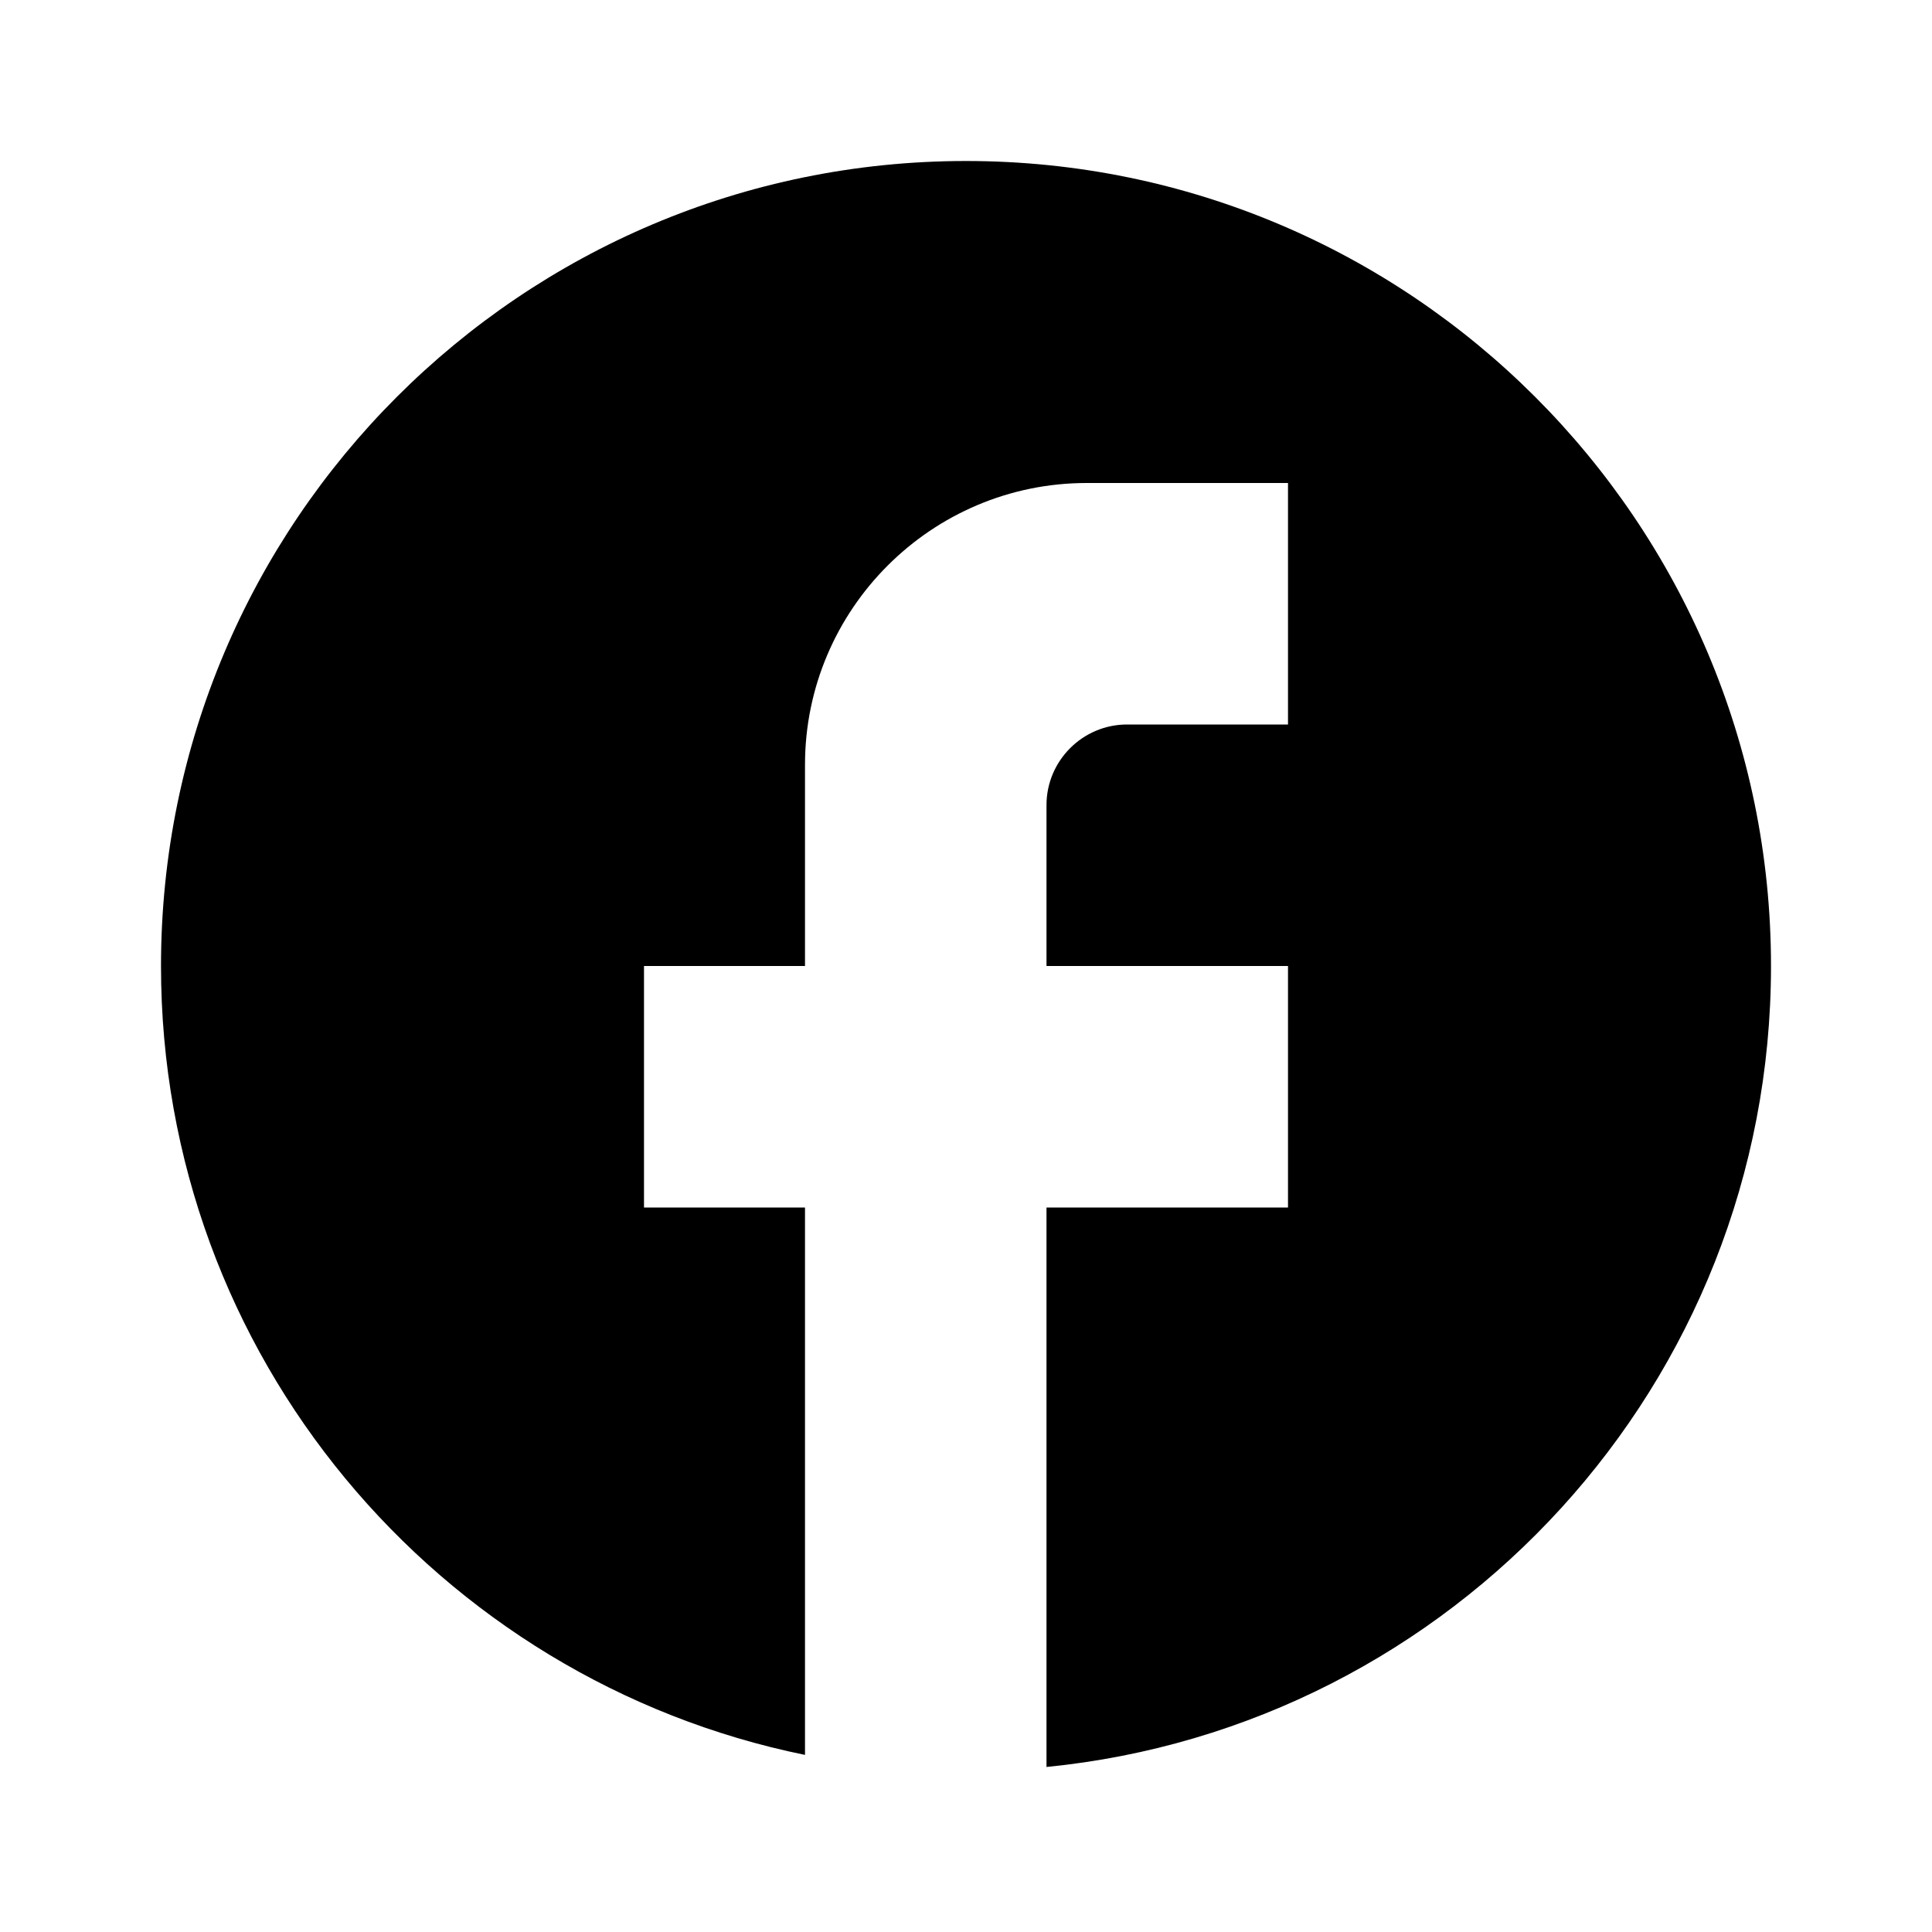
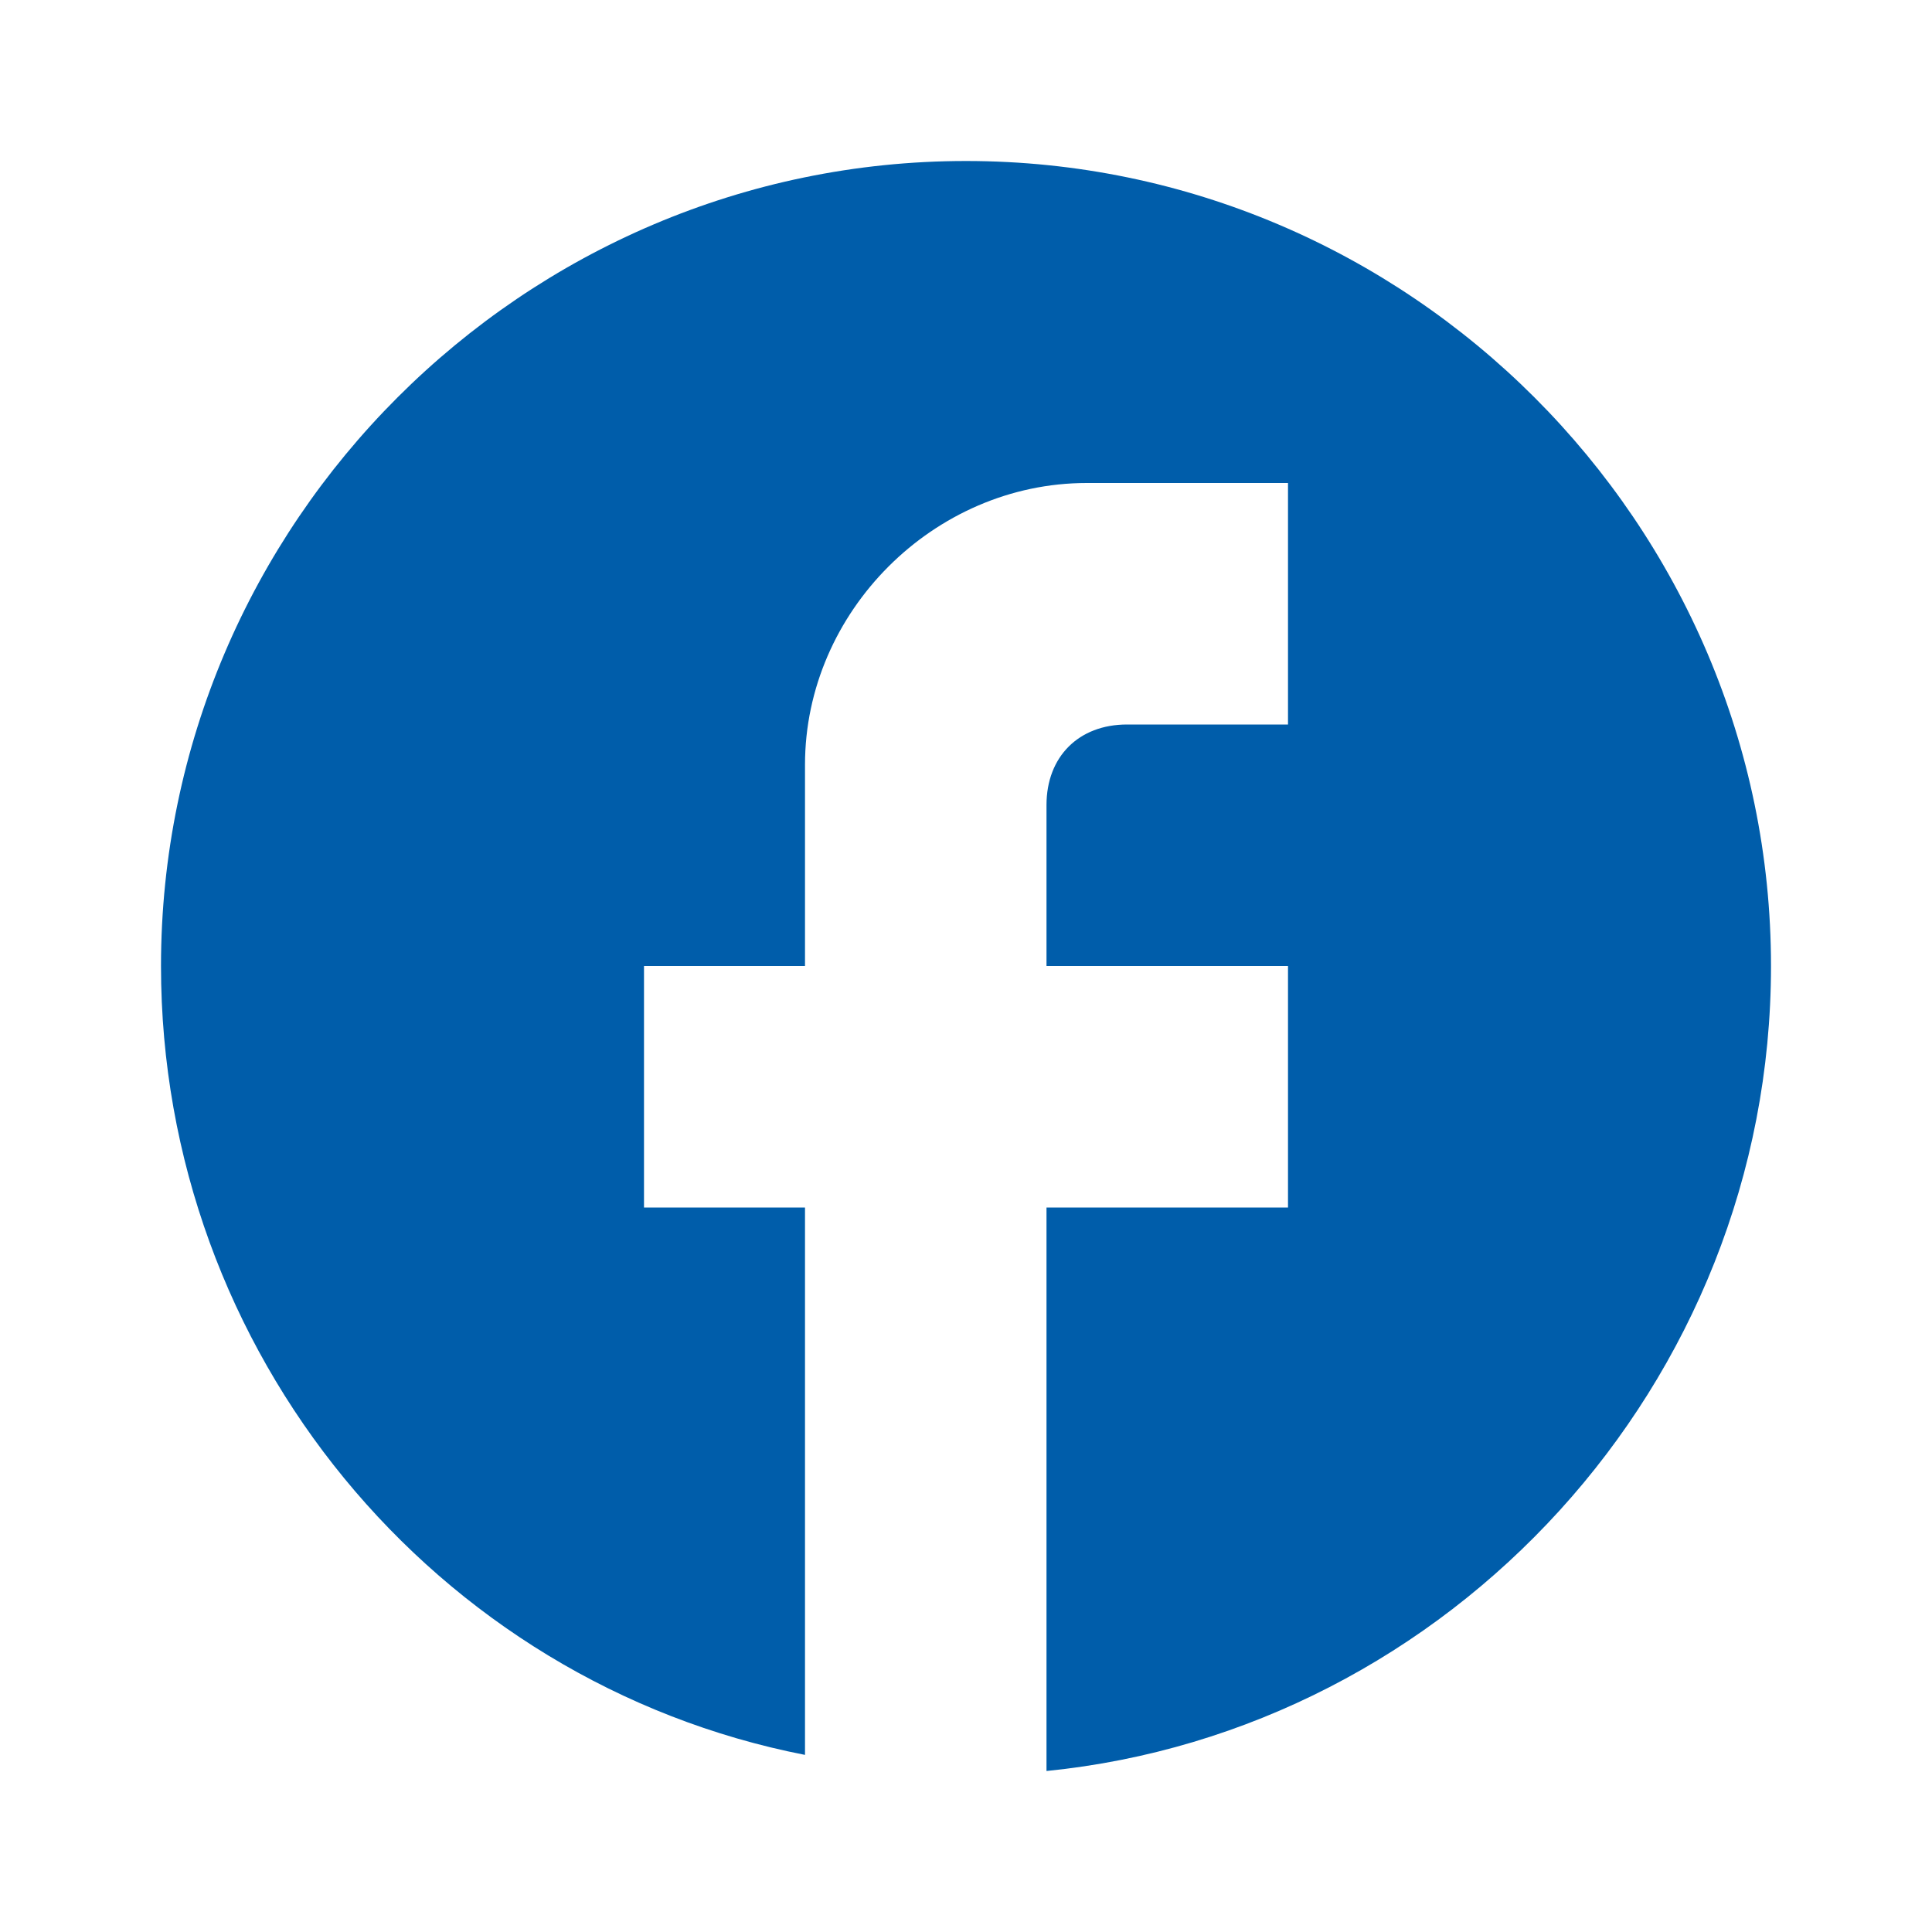
- <svg xmlns="http://www.w3.org/2000/svg" height="24" viewBox="0 0 24 24" width="24">
-   <path fill="none" d="M0 0h24v24H0z" />
-   <path d="M22 12c0-5.52-4.48-10-10-10S2 6.48 2 12c0 4.84 3.44 8.87 8 9.8V15H8v-3h2V9.5C10 7.57 11.57 6 13.5 6H16v3h-2c-.55 0-1 .45-1 1v2h3v3h-3v6.95c5.05-.5 9-4.76 9-9.95z" />
+ <svg xmlns="http://www.w3.org/2000/svg" version="1.1" id="Layer_1" x="0px" y="0px" viewBox="0 0 24 24" style="enable-background:new 0 0 24 24;" xml:space="preserve">
+   <style type="text/css">
+ 	.st0{fill:none;}
+ 	.st1{fill:#005DAA;}
+ </style>
+   <path class="st0" d="M0,0h24v24H0V0z" />
+   <path class="st1" d="M22,12c0-5.5-4.5-10-10-10S2,6.5,2,12c0,4.8,3.4,8.9,8,9.8V15H8v-3h2V9.5C10,7.6,11.6,6,13.5,6H16v3h-2  c-0.6,0-1,0.4-1,1v2h3v3h-3v7C18,21.5,22,17.2,22,12z" />
</svg>
